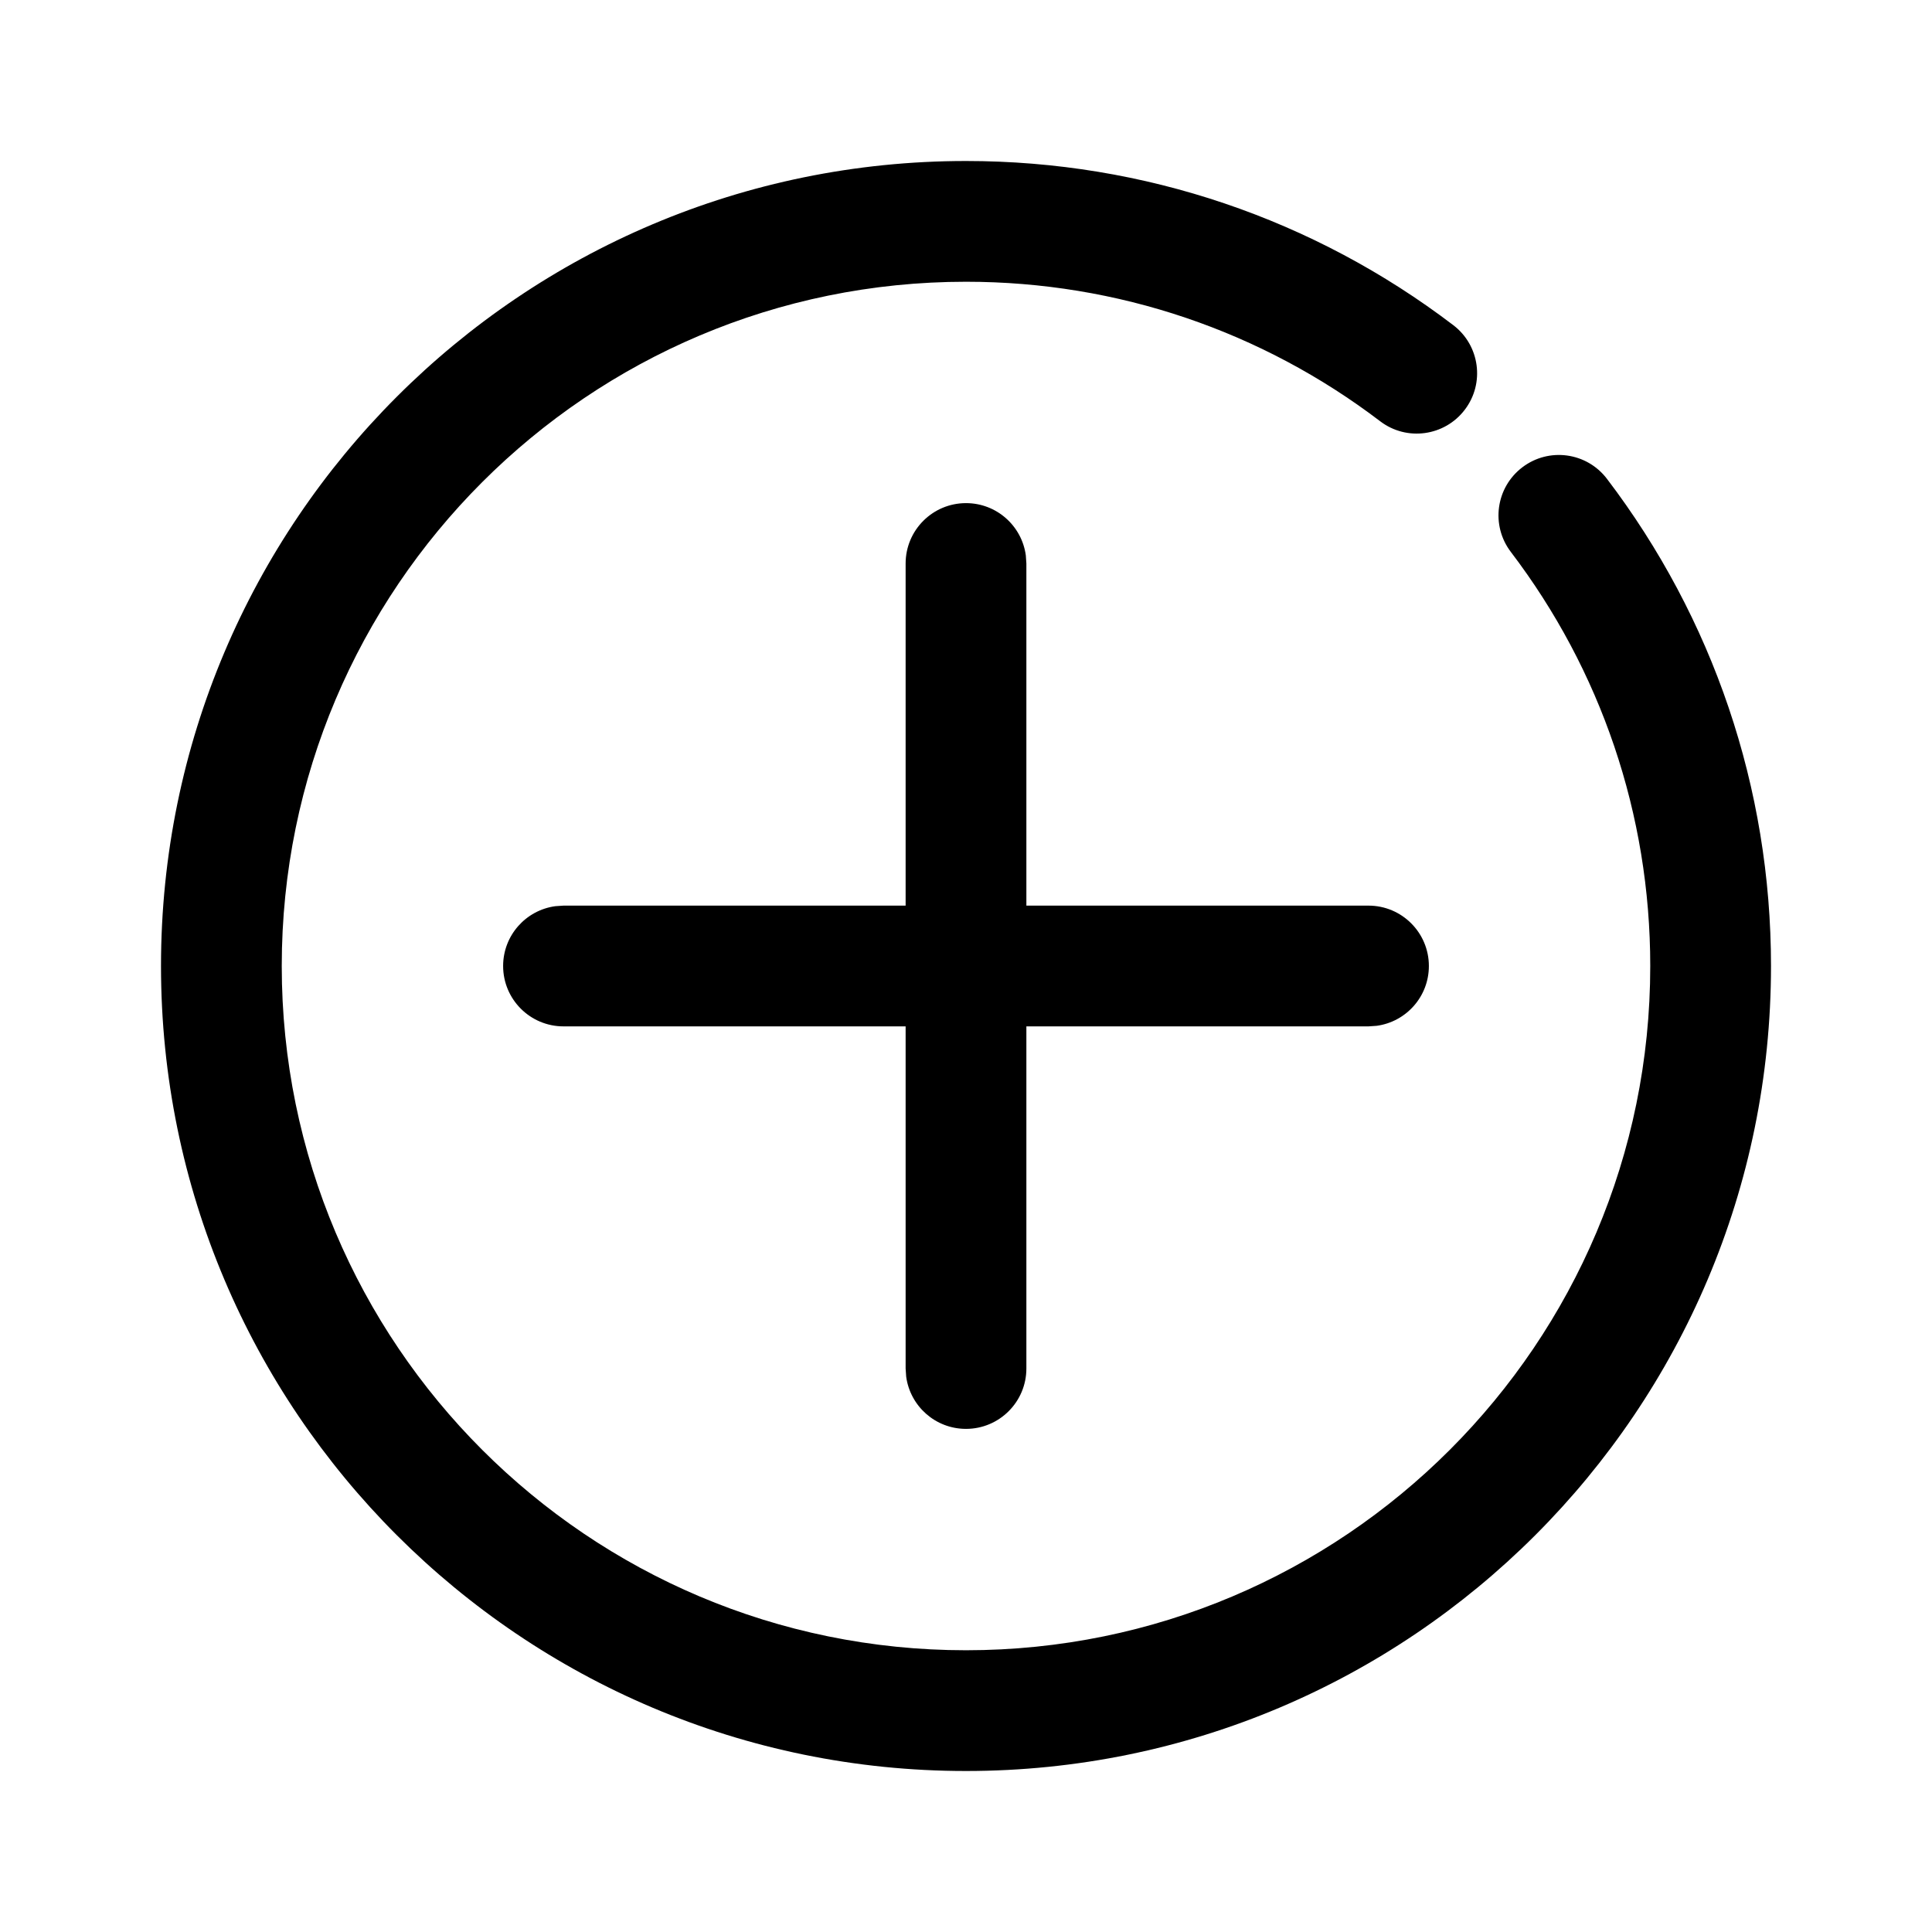
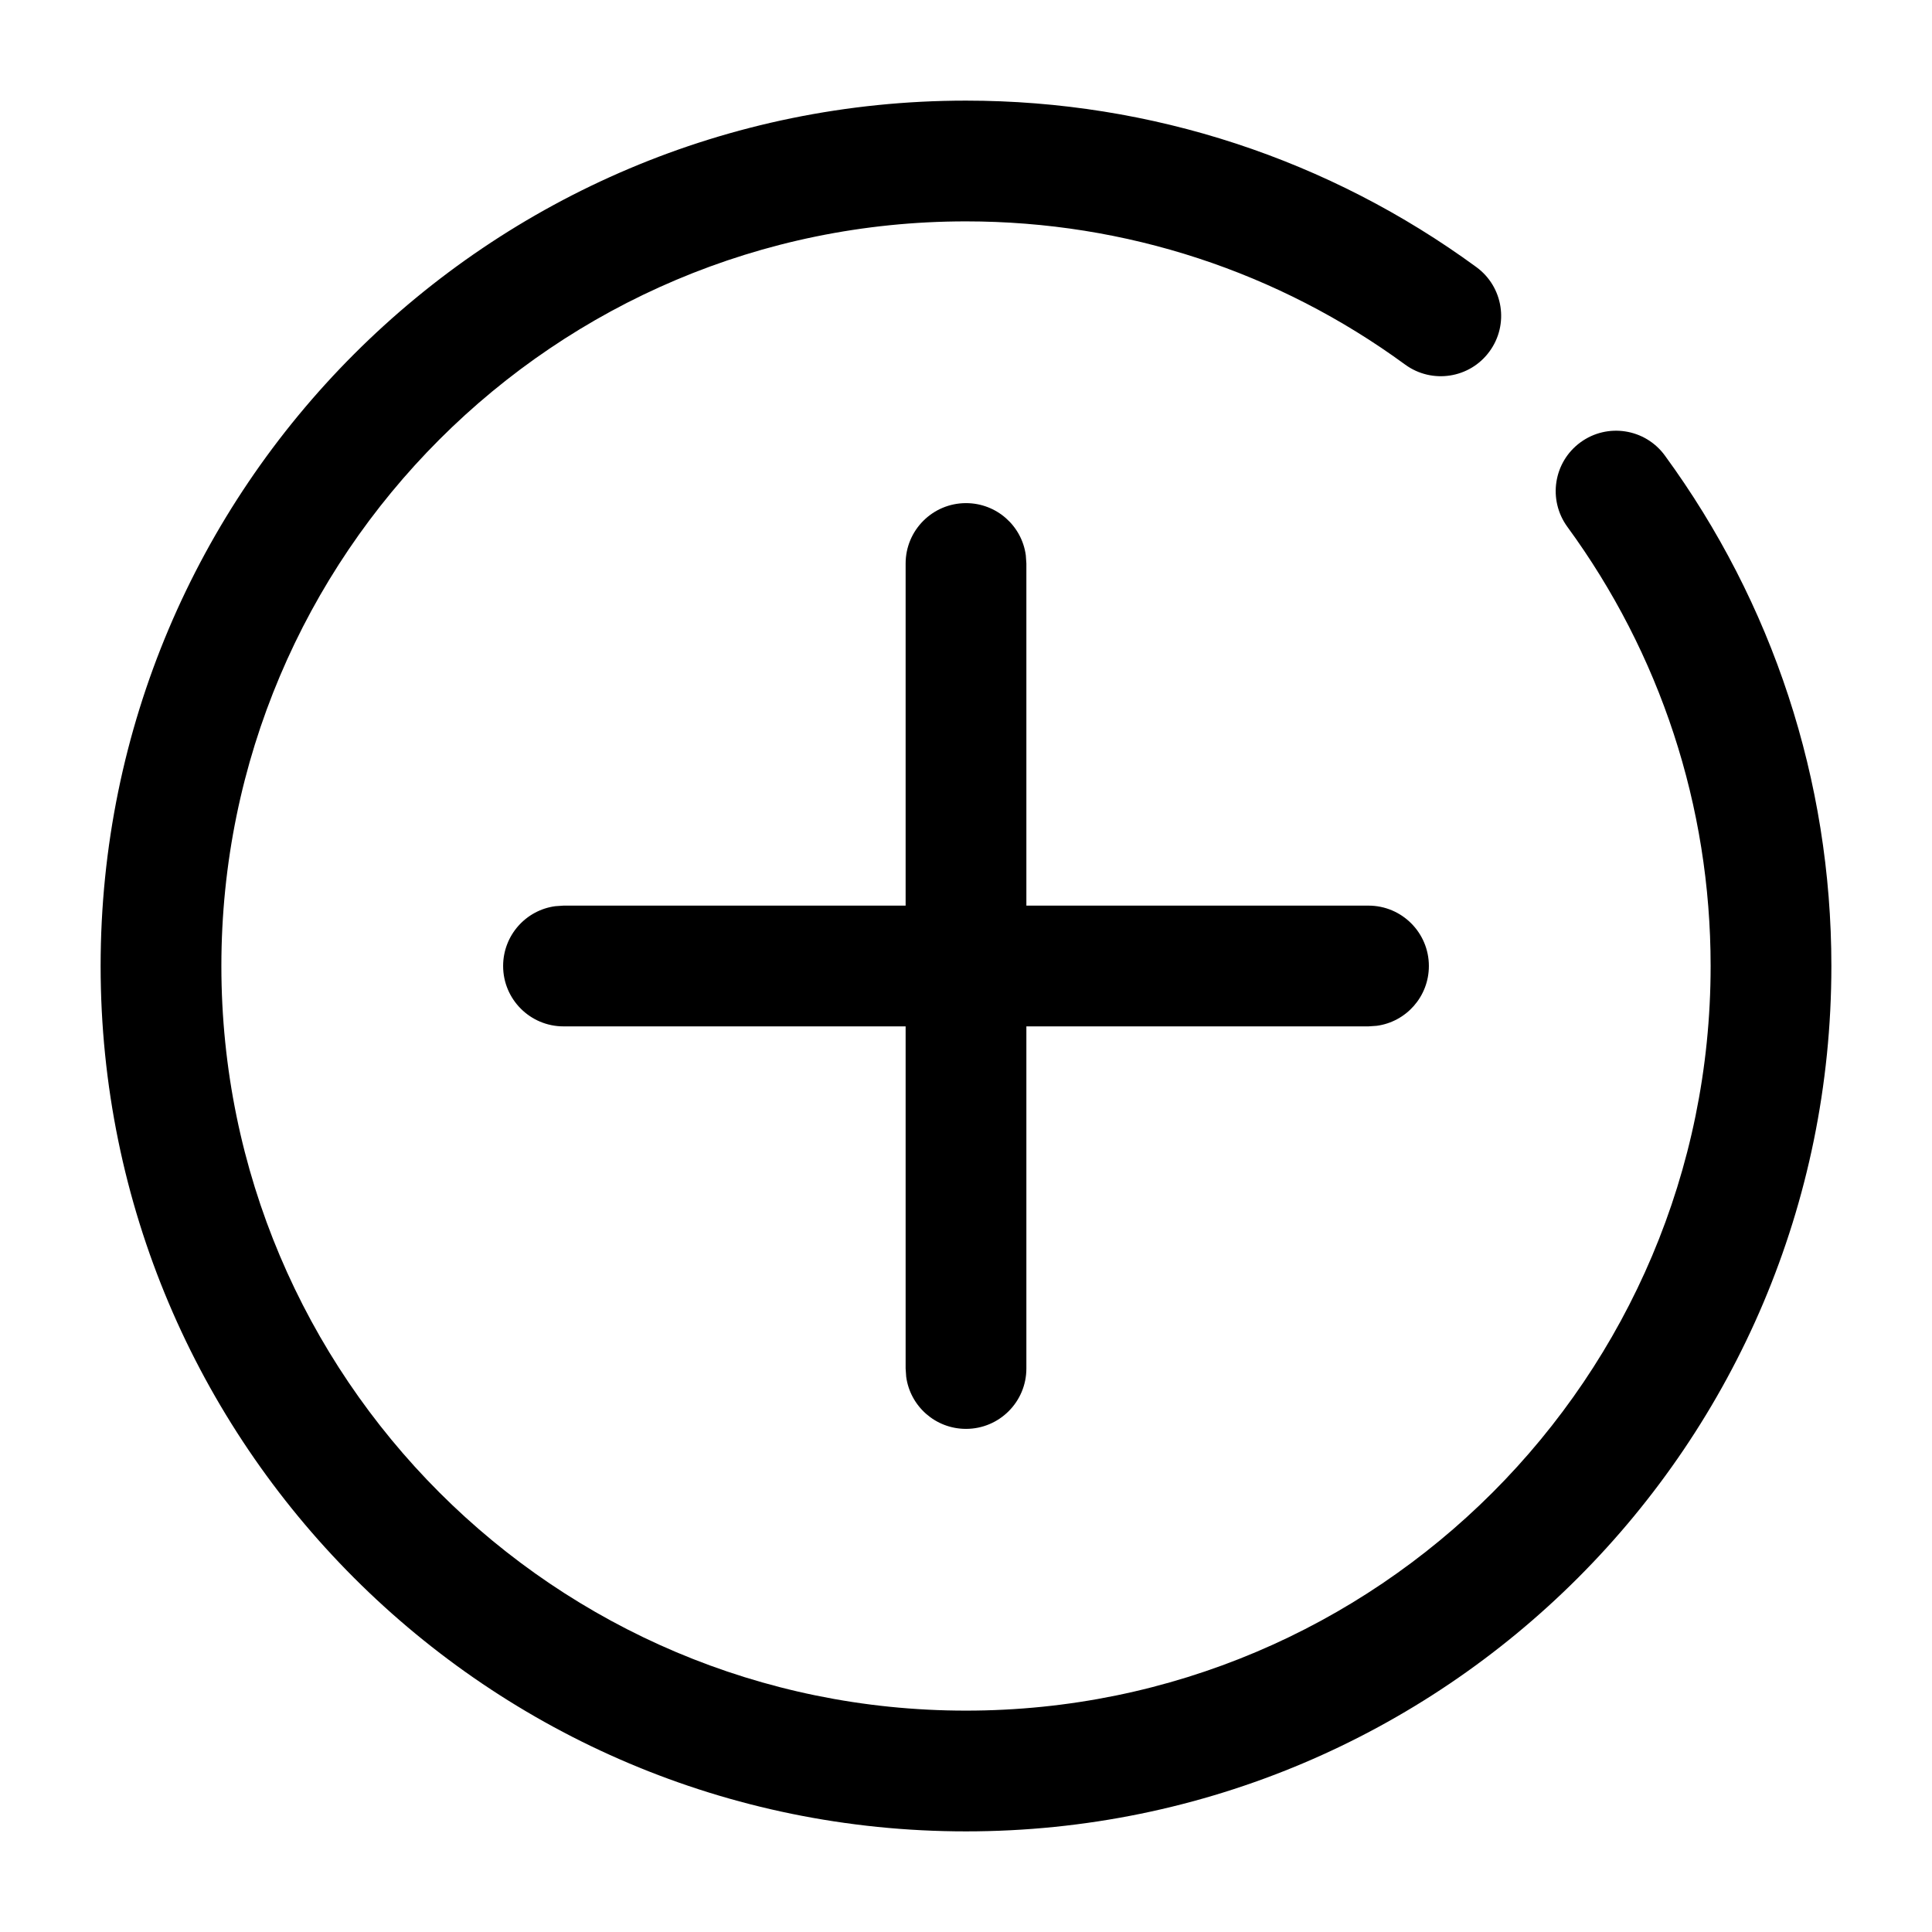
- <svg xmlns="http://www.w3.org/2000/svg" viewBox="0 0 24 24" version="1.1">
-   <g id="页面-1" stroke="none" stroke-width="1">
-     <g id="画板" transform="translate(-1076, -2747)">
-       <g id="编组" transform="translate(1076, 2747)">
-         <path d="M12,2 C14.217,2 16.326,2.724 18.053,4.039 C18.383,4.29 18.447,4.761 18.196,5.09 C17.945,5.42 17.474,5.484 17.145,5.233 C15.676,4.115 13.886,3.5 12,3.5 C7.306,3.5 3.5,7.306 3.5,12 C3.5,16.694 7.306,20.5 12,20.5 C16.694,20.5 20.5,16.694 20.5,12 C20.5,10.115 19.886,8.325 18.768,6.856 C18.517,6.526 18.581,6.056 18.911,5.805 C19.241,5.554 19.711,5.618 19.962,5.948 C21.277,7.676 22,9.784 22,12 C22,17.523 17.523,22 12,22 C6.478,22 2,17.522 2,12 C2,6.477 6.477,2 12,2 Z M12,6.25 C12.38,6.25 12.693,6.532 12.743,6.898 L12.75,7 L12.75,11.25 L17,11.25 C17.414,11.25 17.75,11.586 17.75,12 C17.75,12.38 17.468,12.693 17.102,12.743 L17,12.75 L12.75,12.75 L12.75,17 C12.75,17.414 12.414,17.75 12,17.75 C11.62,17.75 11.307,17.468 11.257,17.102 L11.25,17 L11.25,12.75 L7,12.75 C6.586,12.75 6.25,12.414 6.25,12 C6.25,11.62 6.532,11.307 6.898,11.257 L7,11.25 L11.25,11.25 L11.25,7 C11.25,6.586 11.586,6.25 12,6.25 Z" id="形状结合" />
-       </g>
-     </g>
-   </g>
+ <svg xmlns="http://www.w3.org/2000/svg" viewBox="0 0 24 24">
+   <defs />
+   <g opacity="0" />
+   <path id="矢量 221" d="M12 1.25C14.311 1.25 16.514 1.982 18.34 3.318C18.675 3.563 18.748 4.032 18.503 4.366C18.259 4.701 17.789 4.773 17.455 4.529C15.883 3.379 13.99 2.75 12 2.75C6.891 2.75 2.75 6.891 2.75 12C2.75 17.109 6.891 21.25 12 21.25C17.109 21.25 21.25 17.109 21.25 12C21.25 10.009 20.62 8.116 19.47 6.544C19.226 6.209 19.298 5.74 19.633 5.495C19.967 5.251 20.436 5.323 20.681 5.658C22.017 7.485 22.75 9.688 22.75 12C22.75 17.937 17.937 22.75 12 22.75C6.063 22.75 1.25 17.937 1.25 12C1.25 6.063 6.063 1.25 12 1.25ZM12.743 6.898C12.694 6.532 12.38 6.25 12 6.25C11.586 6.25 11.25 6.586 11.25 7L11.25 11.25L7 11.25L6.898 11.257C6.532 11.306 6.25 11.62 6.25 12C6.25 12.414 6.586 12.75 7 12.75L11.25 12.75L11.25 17L11.257 17.102C11.306 17.468 11.62 17.75 12 17.75C12.414 17.75 12.75 17.414 12.75 17L12.75 12.75L17 12.75L17.102 12.743C17.468 12.694 17.75 12.38 17.75 12C17.75 11.586 17.414 11.25 17 11.25L12.75 11.25L12.75 7L12.743 6.898Z" fill-rule="evenodd" />
</svg>
